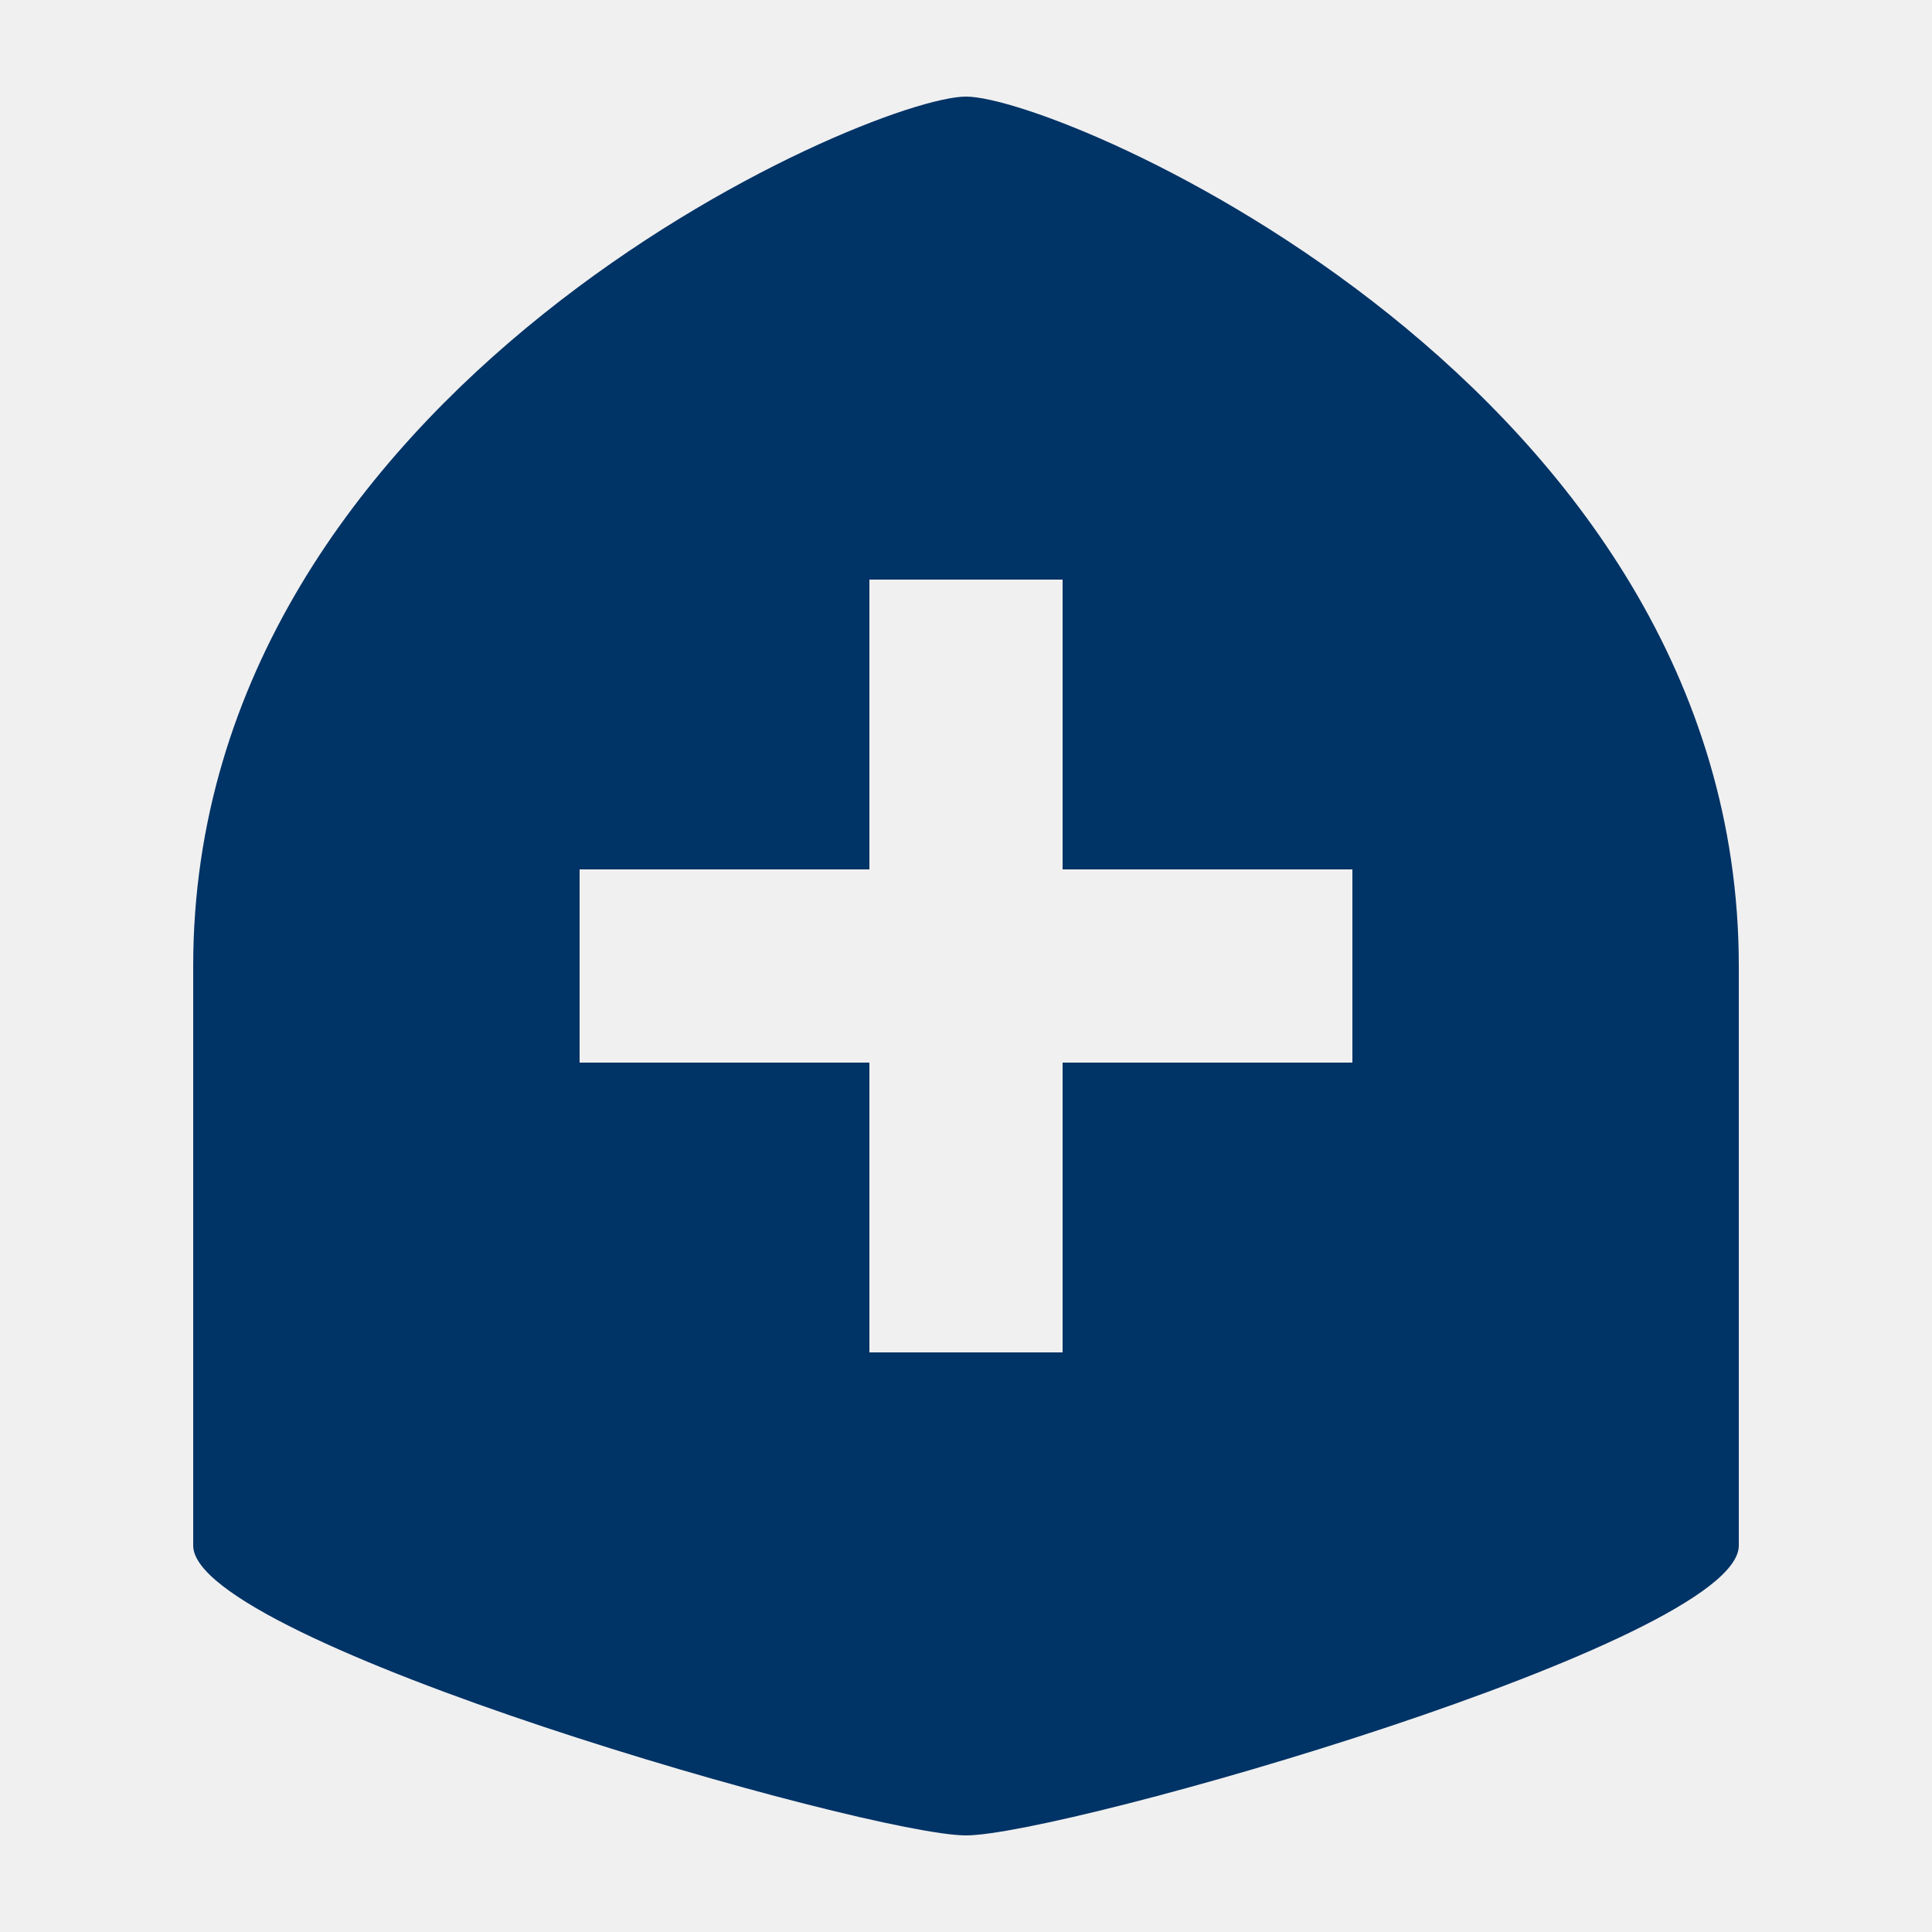
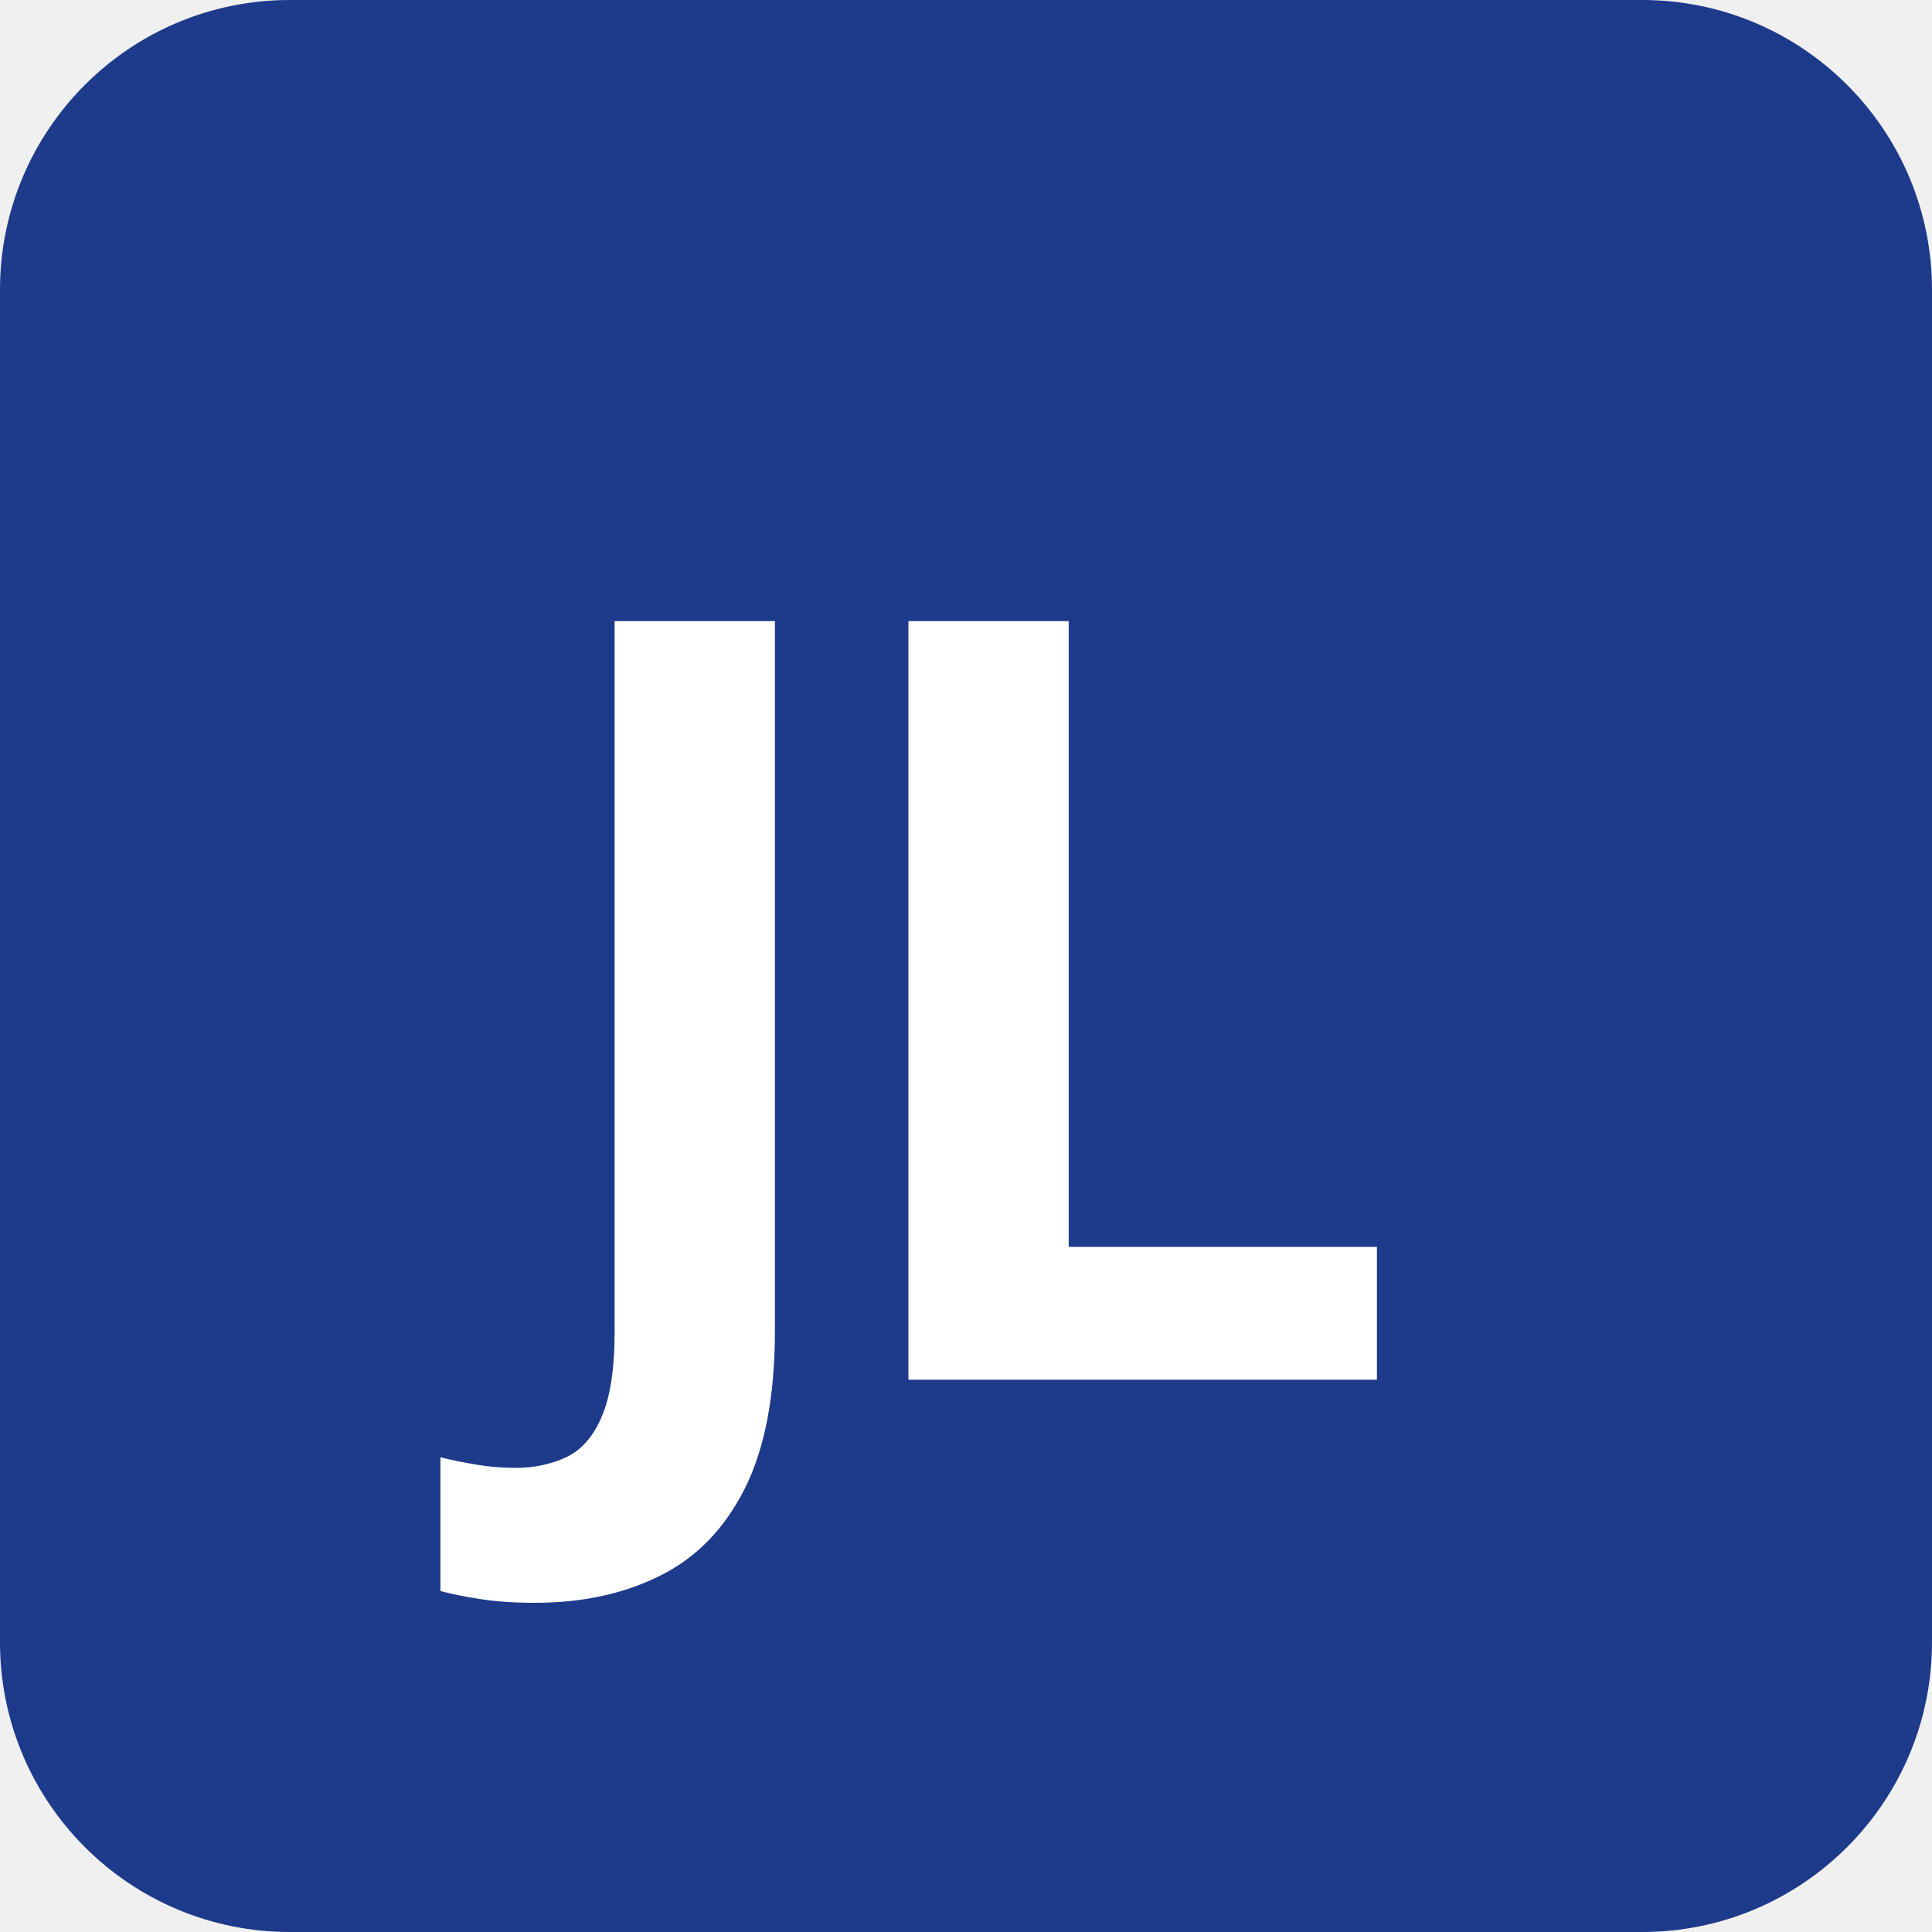
- <svg xmlns="http://www.w3.org/2000/svg" viewBox="0 0 100 100">
-   <style>
-     path { fill: #003366; } /* Dark blue color */
-     @media (prefers-color-scheme: dark) {
-       path { fill: #FFFFFF; } /* White for dark mode */
-     }
-   </style>
-   <path d="M50,5 C55,5 90,20 90,50 L90,80 C90,85 55,95 50,95 C45,95 10,85 10,80 L10,50 C10,20 45,5 50,5 Z M45,30 L45,45 L30,45 L30,55 L45,55 L45,70 L55,70 L55,55 L70,55 L70,45 L55,45 L55,30 L45,30 Z" />
+ <svg xmlns="http://www.w3.org/2000/svg" width="512" height="512" viewBox="0 0 100 100" version="1.1">
+   <rect width="100" height="100" rx="15" fill="#1e3a8a" />
+   <text x="50" y="52" fill="#ffffff" font-family="Public Sans, Noto Sans, sans-serif" font-size="55" font-weight="700" text-anchor="middle" dominant-baseline="middle" letter-spacing="-3">
+         JL
+     </text>
</svg>
